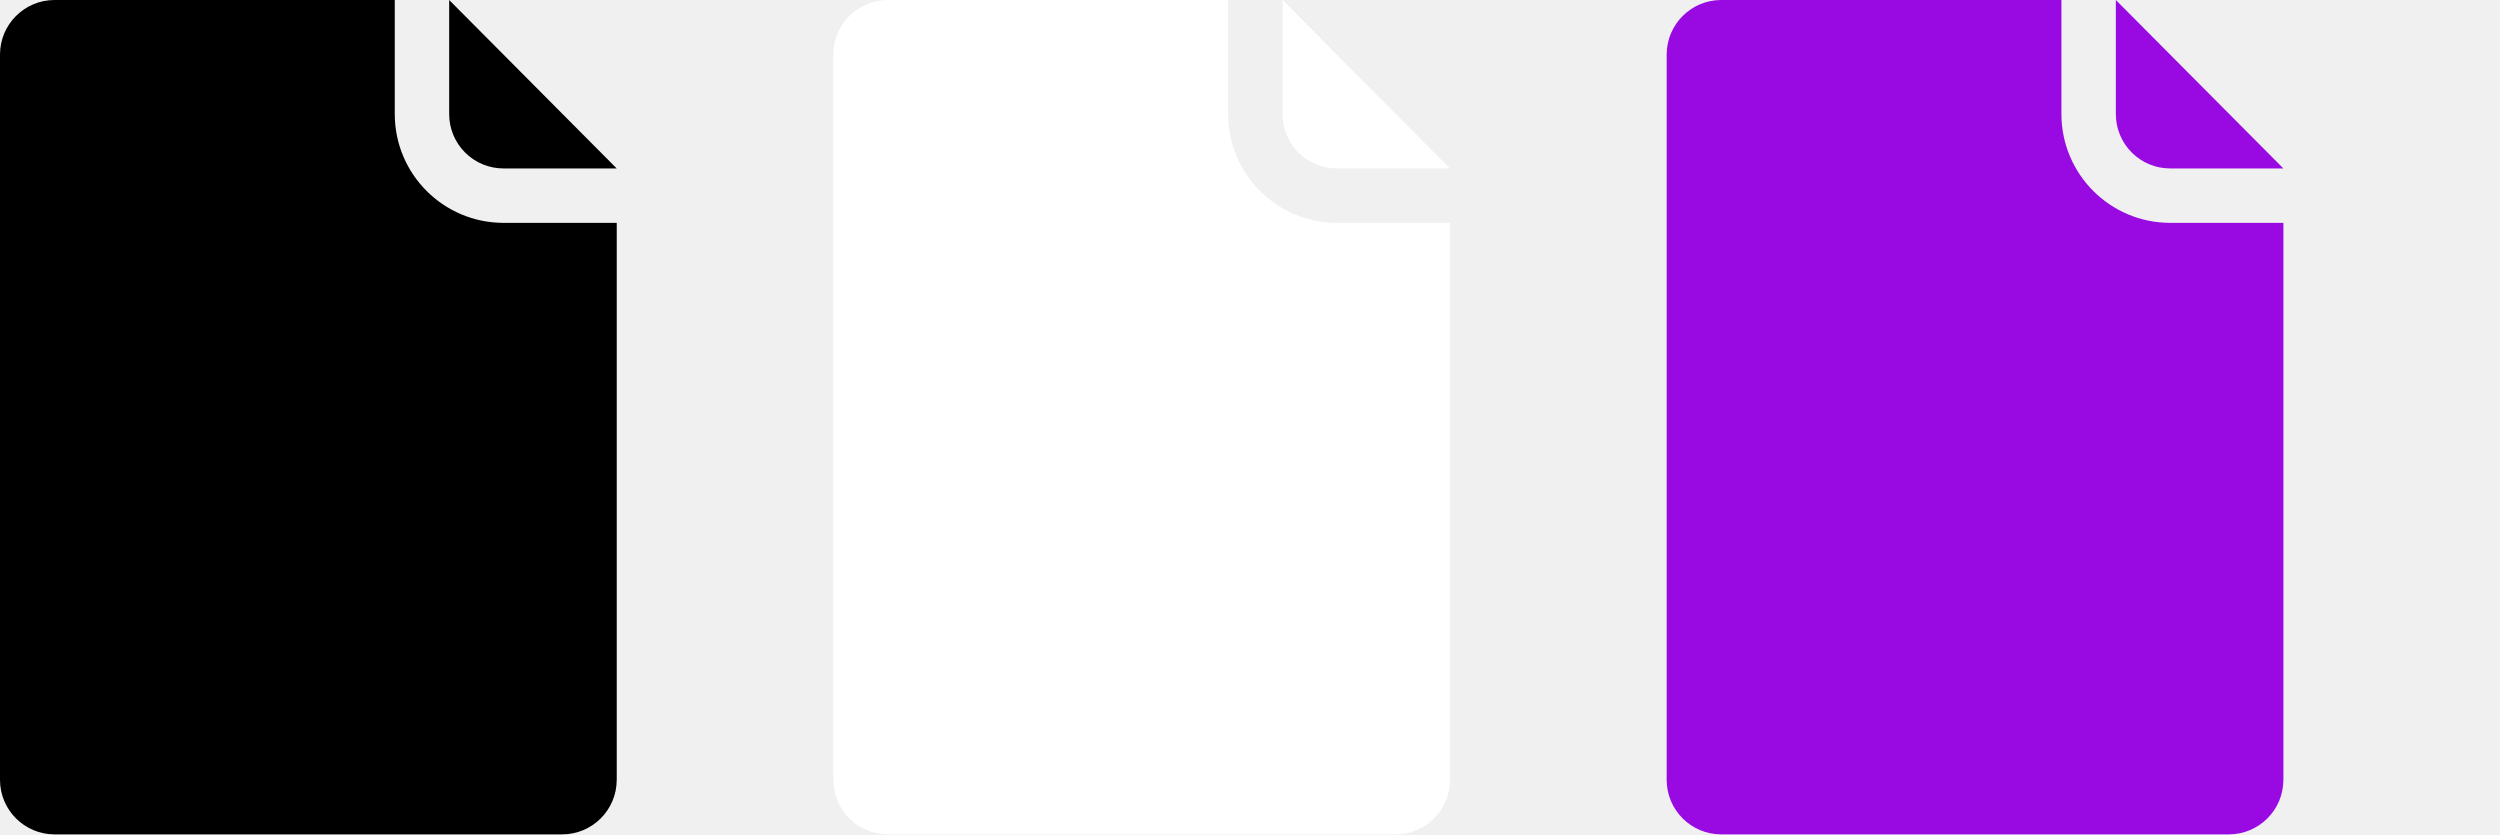
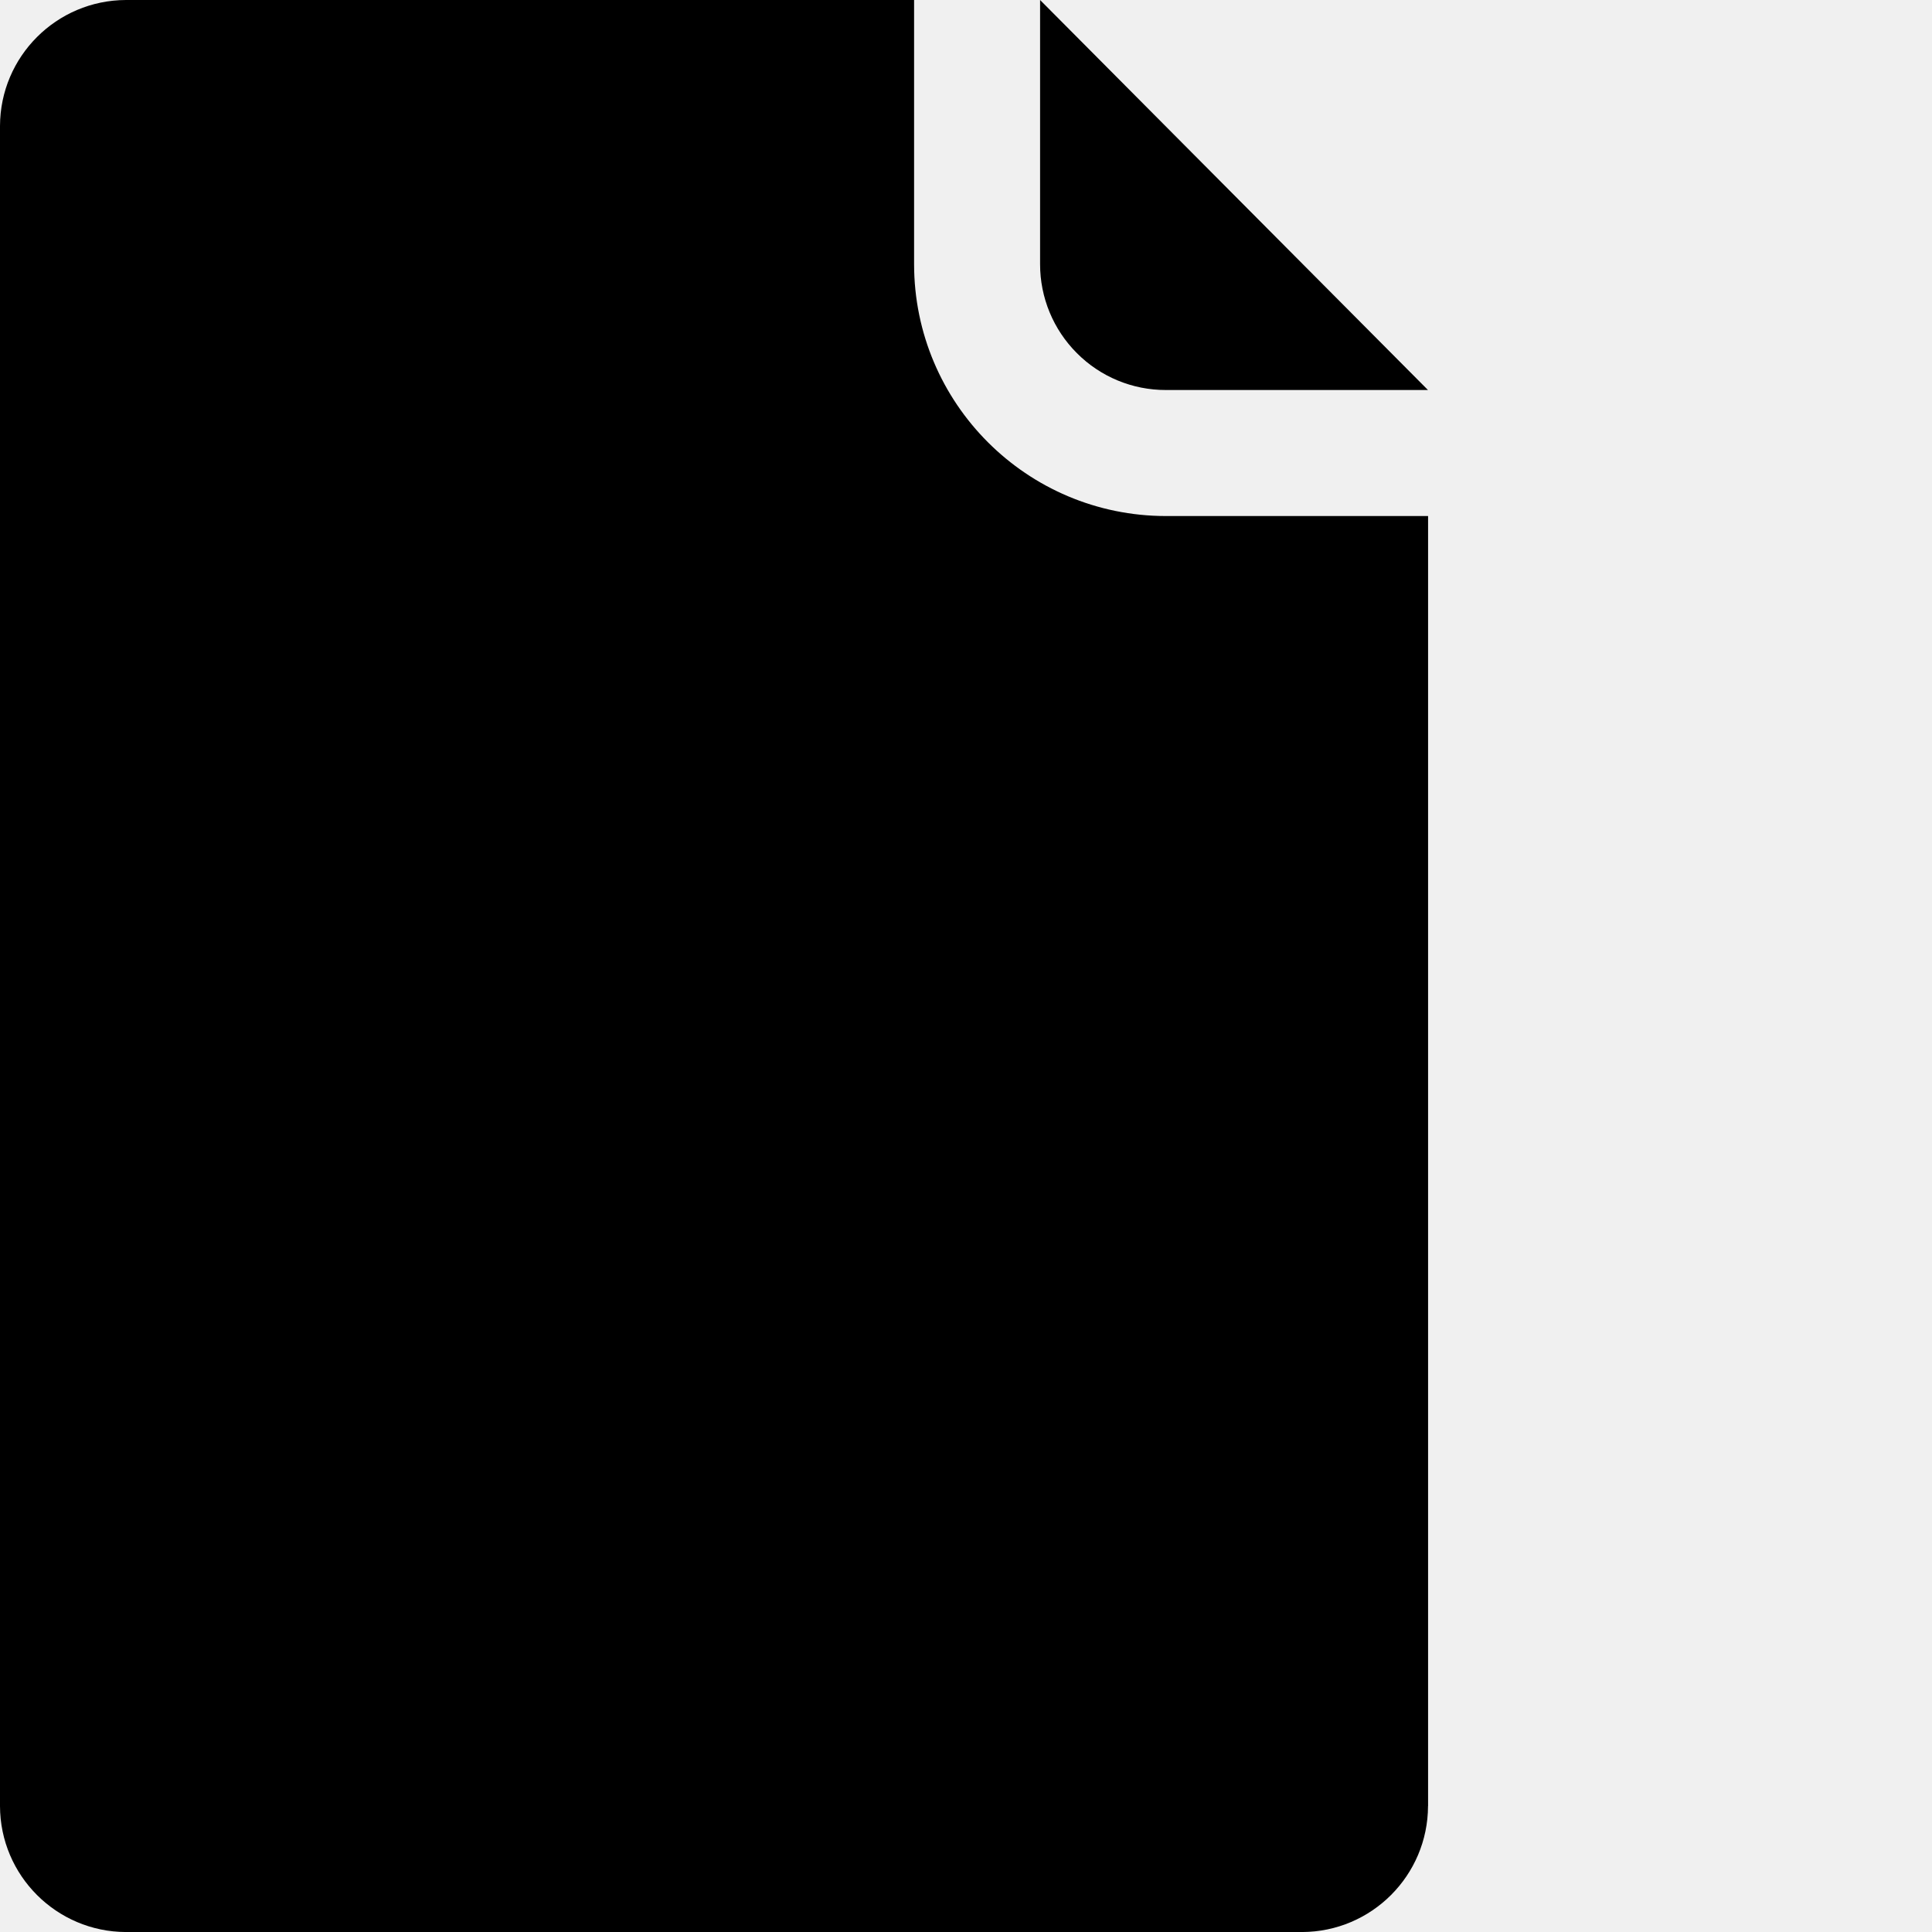
- <svg xmlns="http://www.w3.org/2000/svg" data-name="Layer 1" viewBox="0 0 2010 670.83">
+ <svg xmlns="http://www.w3.org/2000/svg" data-name="Layer 1" viewBox="0 0 670.83 670.83">
  <path d="M495.84 627.09a43.87 43.87 0 0 1-43.75 43.75H43.75A43.87 43.87 0 0 1 0 627.09V43.75A43.88 43.88 0 0 1 43.75 0h273.64v91.69a87.5 87.5 0 0 0 87.47 87.49h91v447.91z" />
  <path d="M373.92 122.62a43.46 43.46 0 0 0 30.9 12.8h91L361.14 0v91.69a43.61 43.61 0 0 0 12.78 30.93z" />
-   <g fill="#fff">
-     <path d="M1165.84 627.09a43.87 43.87 0 0 1-43.75 43.75H713.75A43.87 43.87 0 0 1 670 627.09V43.75A43.88 43.88 0 0 1 713.75 0h273.64v91.69a87.5 87.5 0 0 0 87.47 87.49h91v447.91z" />
-     <path d="M1043.92 122.62a43.46 43.46 0 0 0 30.9 12.8h91L1031.14 0v91.69a43.61 43.61 0 0 0 12.78 30.93z" />
-   </g>
-   <g fill="#990AE3">
-     <path d="M1835.84 627.09a43.87 43.87 0 0 1-43.75 43.75h-408.34a43.87 43.87 0 0 1-43.75-43.75V43.75A43.88 43.88 0 0 1 1383.75 0h273.64v91.69a87.5 87.5 0 0 0 87.47 87.49h91v447.91z" />
-     <path d="M1713.92 122.62a43.46 43.46 0 0 0 30.9 12.8h91L1701.14 0v91.69a43.61 43.61 0 0 0 12.78 30.93z" />
-   </g>
</svg>
